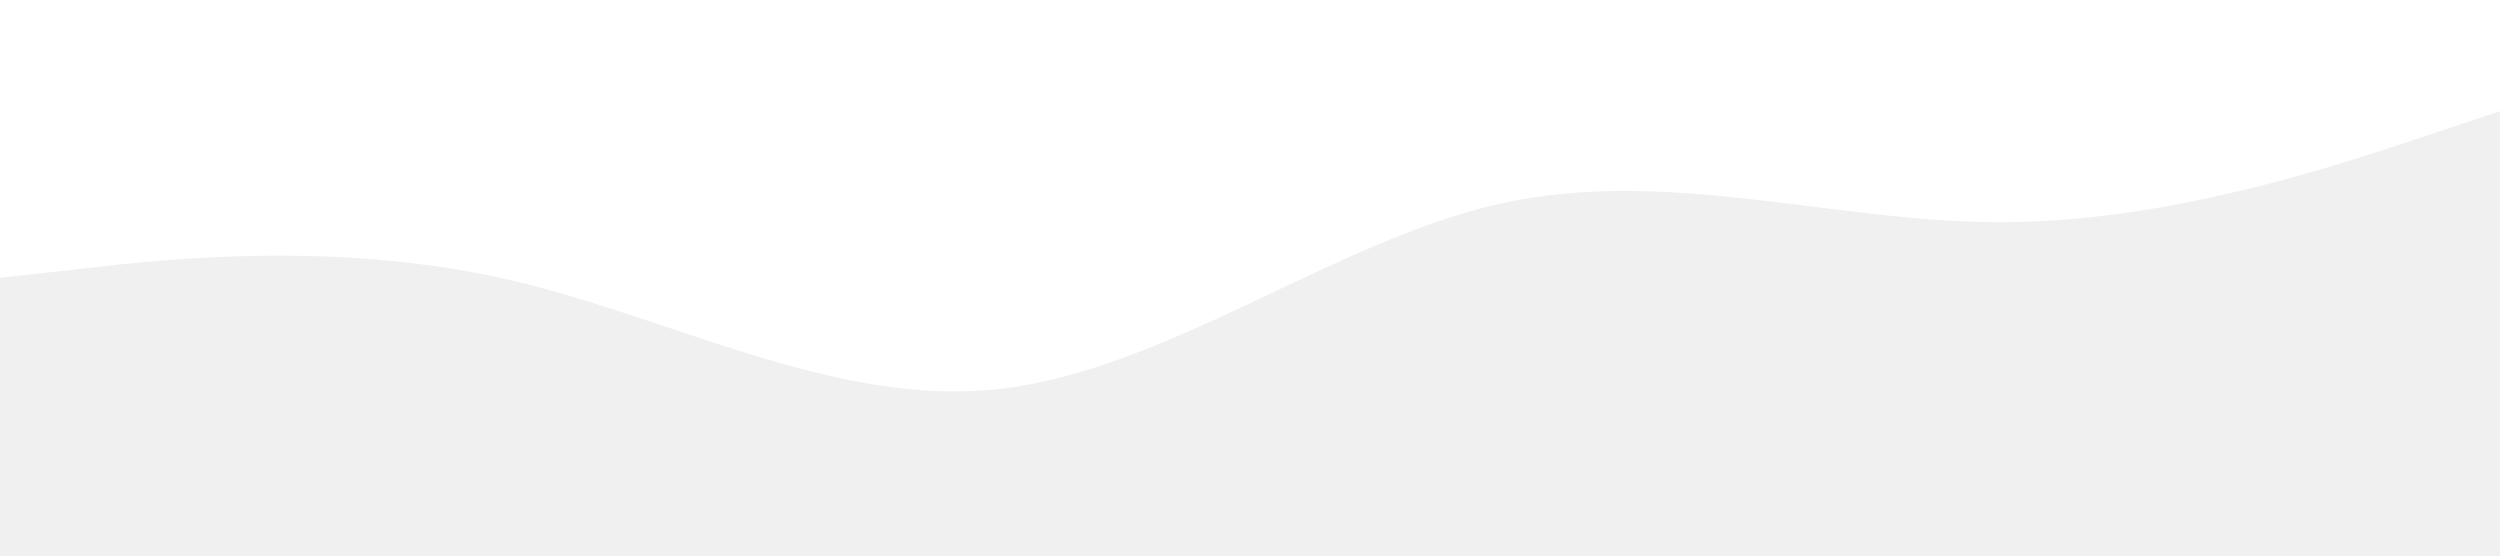
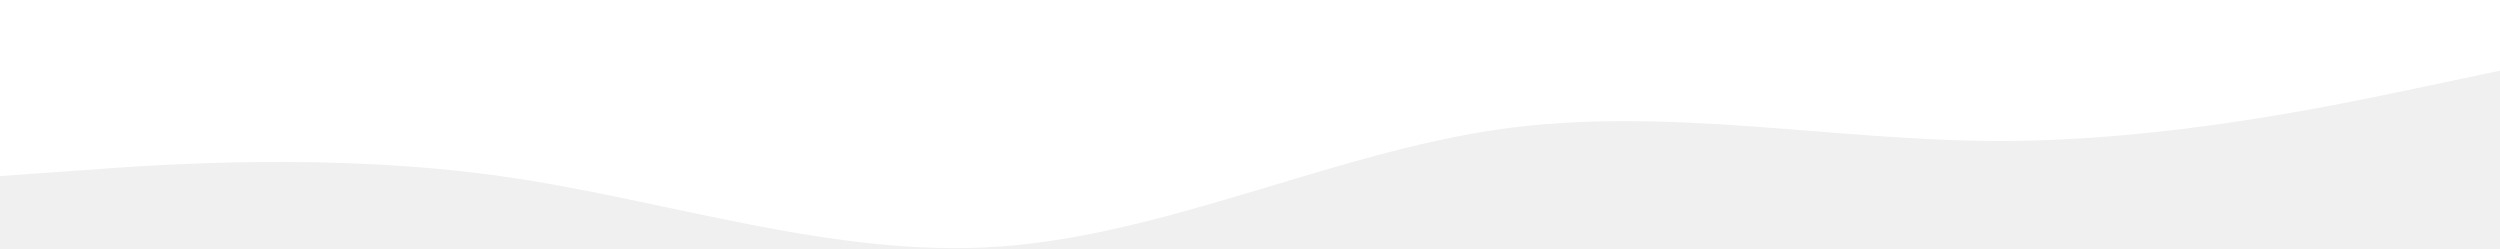
- <svg xmlns="http://www.w3.org/2000/svg" viewBox="0 0 1440 320">
-   <path fill="#ffffff" fill-opacity="1" d="M0,160L48,154.7C96,149,192,139,288,160C384,181,480,235,576,224C672,213,768,139,864,117.3C960,96,1056,128,1152,128C1248,128,1344,96,1392,80L1440,64L1440,0L1392,0C1344,0,1248,0,1152,0C1056,0,960,0,864,0C768,0,672,0,576,0C480,0,384,0,288,0C192,0,96,0,48,0L0,0Z" />
+ <svg xmlns="http://www.w3.org/2000/svg" version="1.1" id="Layer_1" x="0px" y="0px" viewBox="0 0 1440 142.9" style="enable-background:new 0 0 1440 142.9;" xml:space="preserve">
+   <style type="text/css">
+ 	.st0{fill:#FFFFFF;}
+ </style>
+   <path class="st0" d="M0,101.4L48,98c48-3.6,144-10,240,3.4s192,47.5,288,40.6s192-53.9,288-67.6c96-13.5,192,6.8,288,6.8  s192-20.3,240-30.4l48-10.1V0h-48c-48,0-144,0-240,0S960,0,864,0S672,0,576,0S384,0,288,0S96,0,48,0H0V101.4z" />
</svg>
